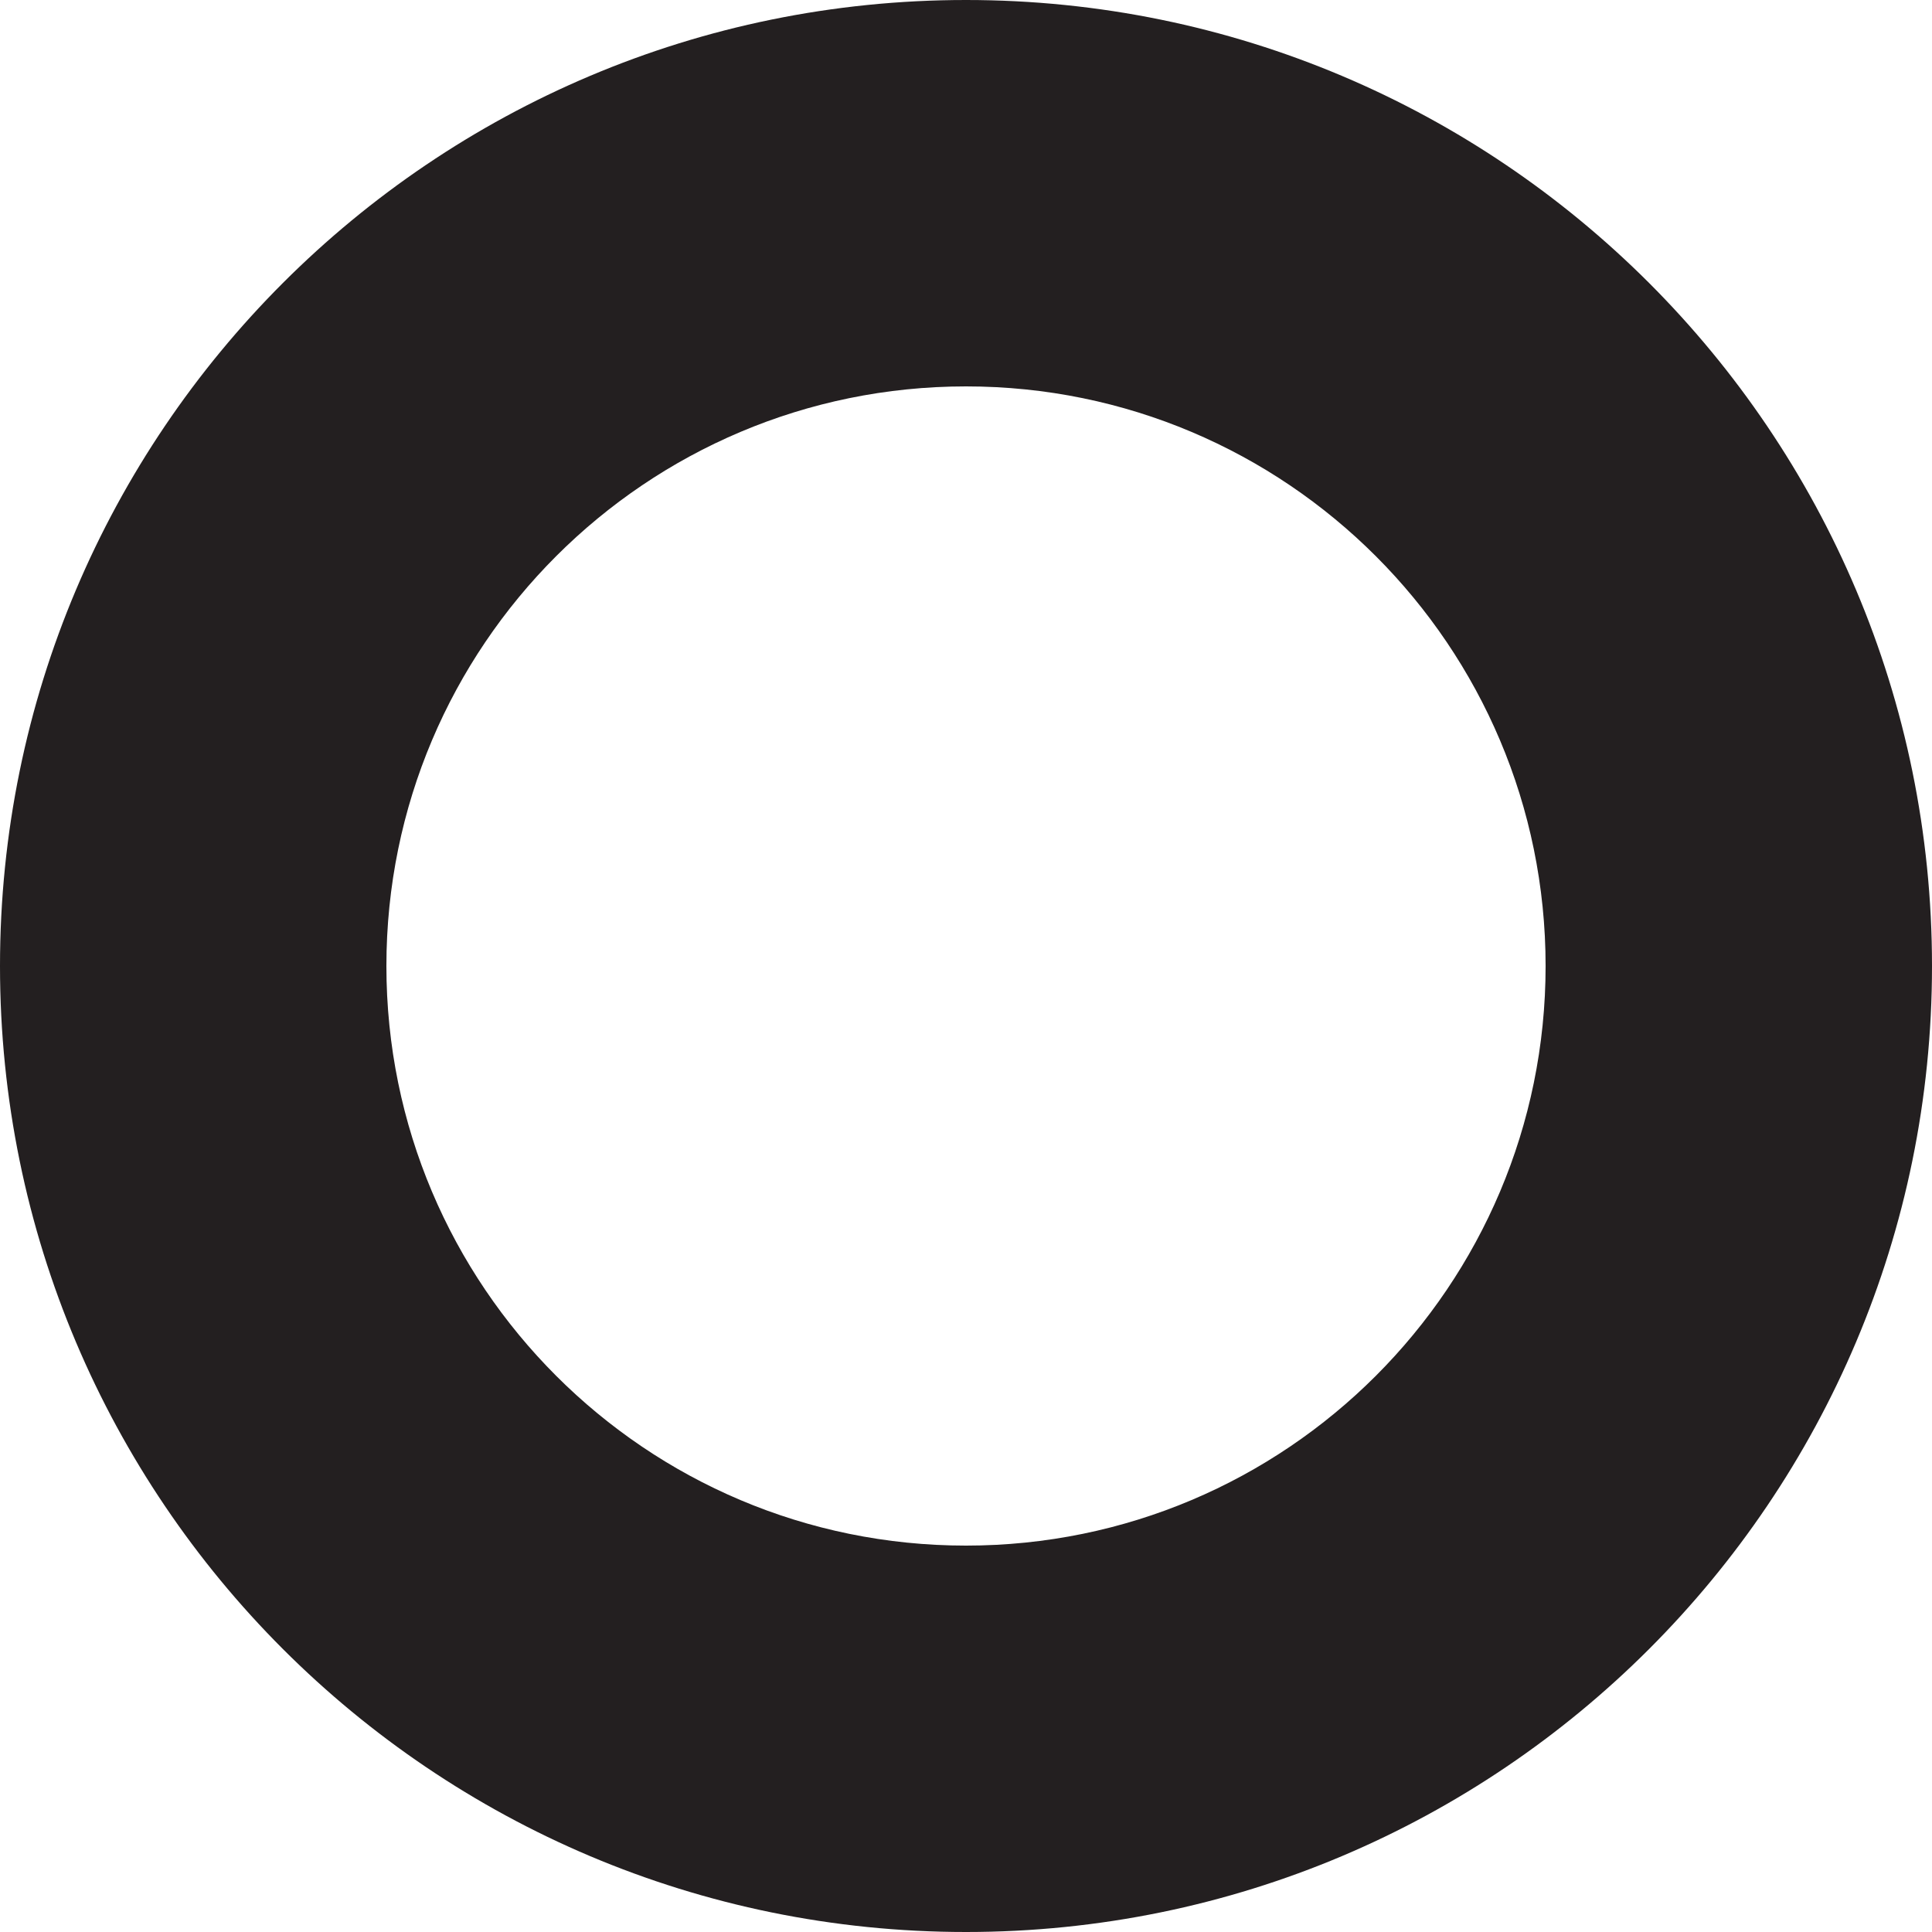
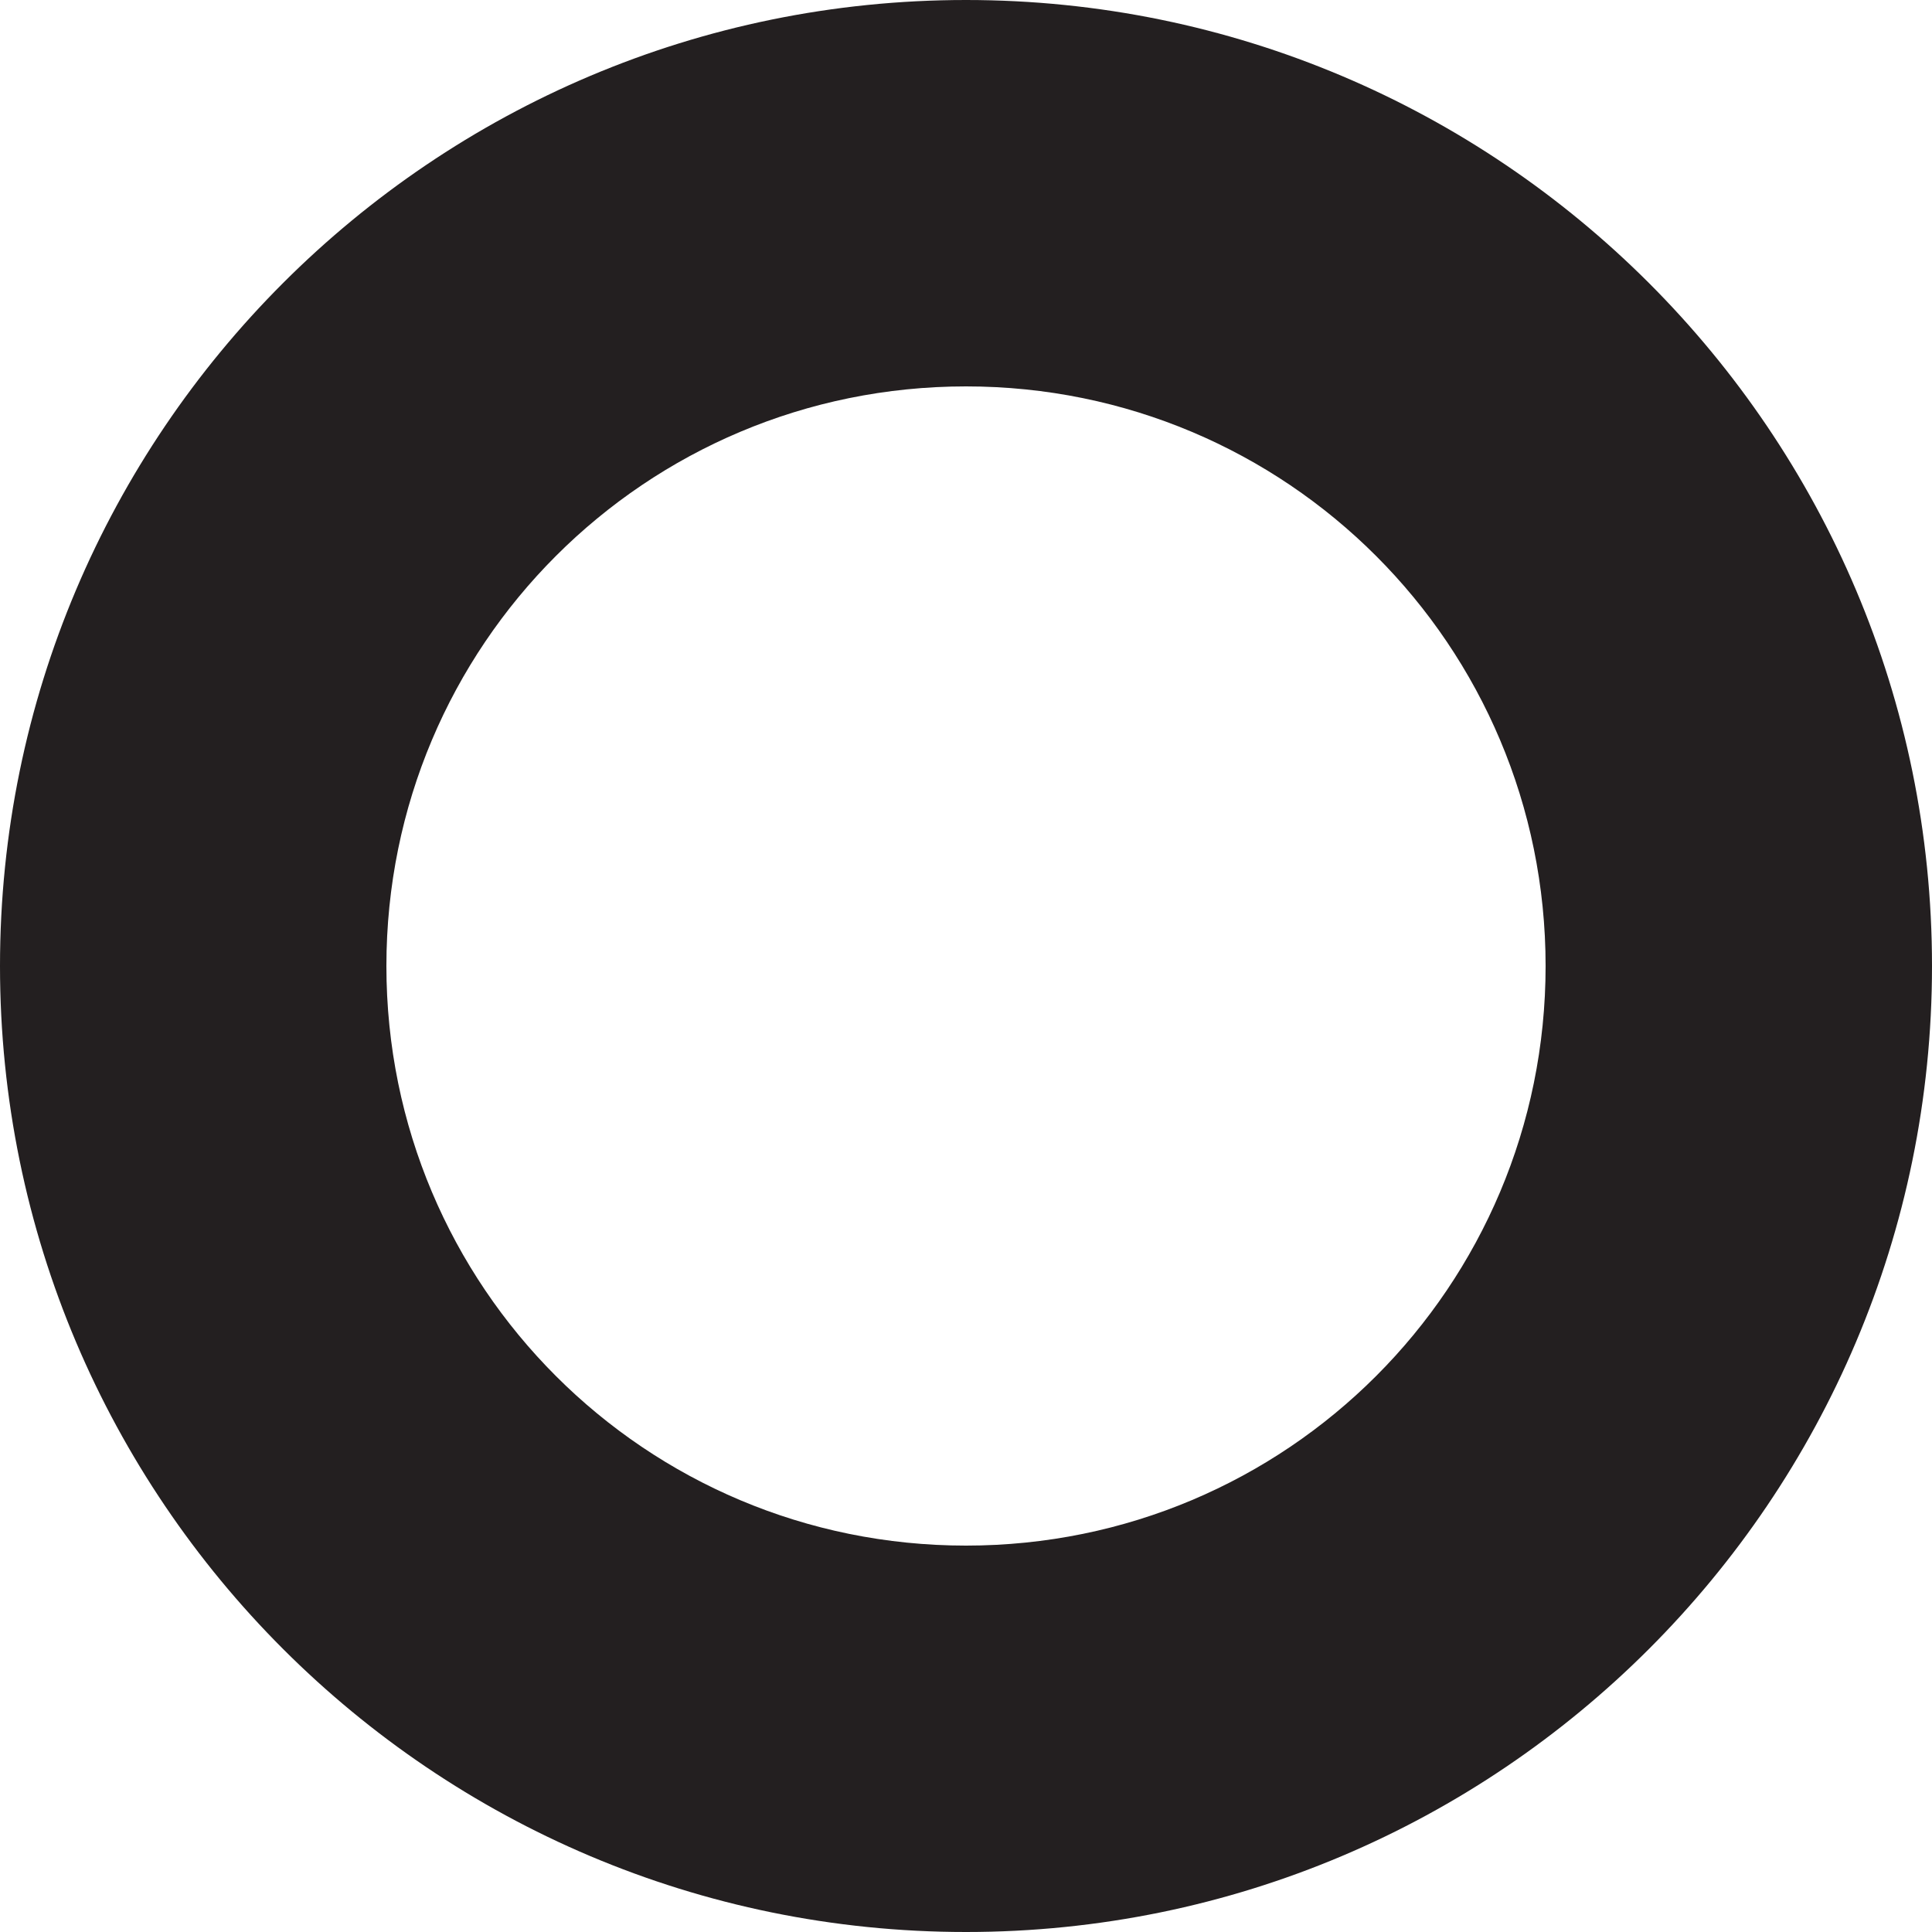
- <svg xmlns="http://www.w3.org/2000/svg" version="1.1" id="Layer_1" x="0px" y="0px" width="100px" height="100px" viewBox="0 0 100 100" enable-background="new 0 0 100 100" xml:space="preserve">
-   <path fill="#231F20" d="M50,0C22.386,0,0,22.386,0,50s22.386,50,50,50s50-22.386,50-50S77.614,0,50,0z M50,80  c-16.568,0-30-13.432-30-30s13.432-30,30-30s30,13.432,30,30S66.568,80,50,80z" />
+ <svg xmlns="http://www.w3.org/2000/svg" version="1.1" id="Layer_1" x="0px" y="0px" viewBox="0 0 100 100" style="enable-background:new 0 0 100 100;" xml:space="preserve">
+   <style type="text/css">
+ 	.st0{fill:#231F20;}
+ </style>
+   <path class="st0" d="M50,0C22.4,0,0,22.4,0,50s22.4,50,50,50s50-22.4,50-50S77.6,0,50,0z M50,80c-16.6,0-30-13.4-30-30  s13.4-30,30-30s30,13.4,30,30S66.6,80,50,80z" />
</svg>
